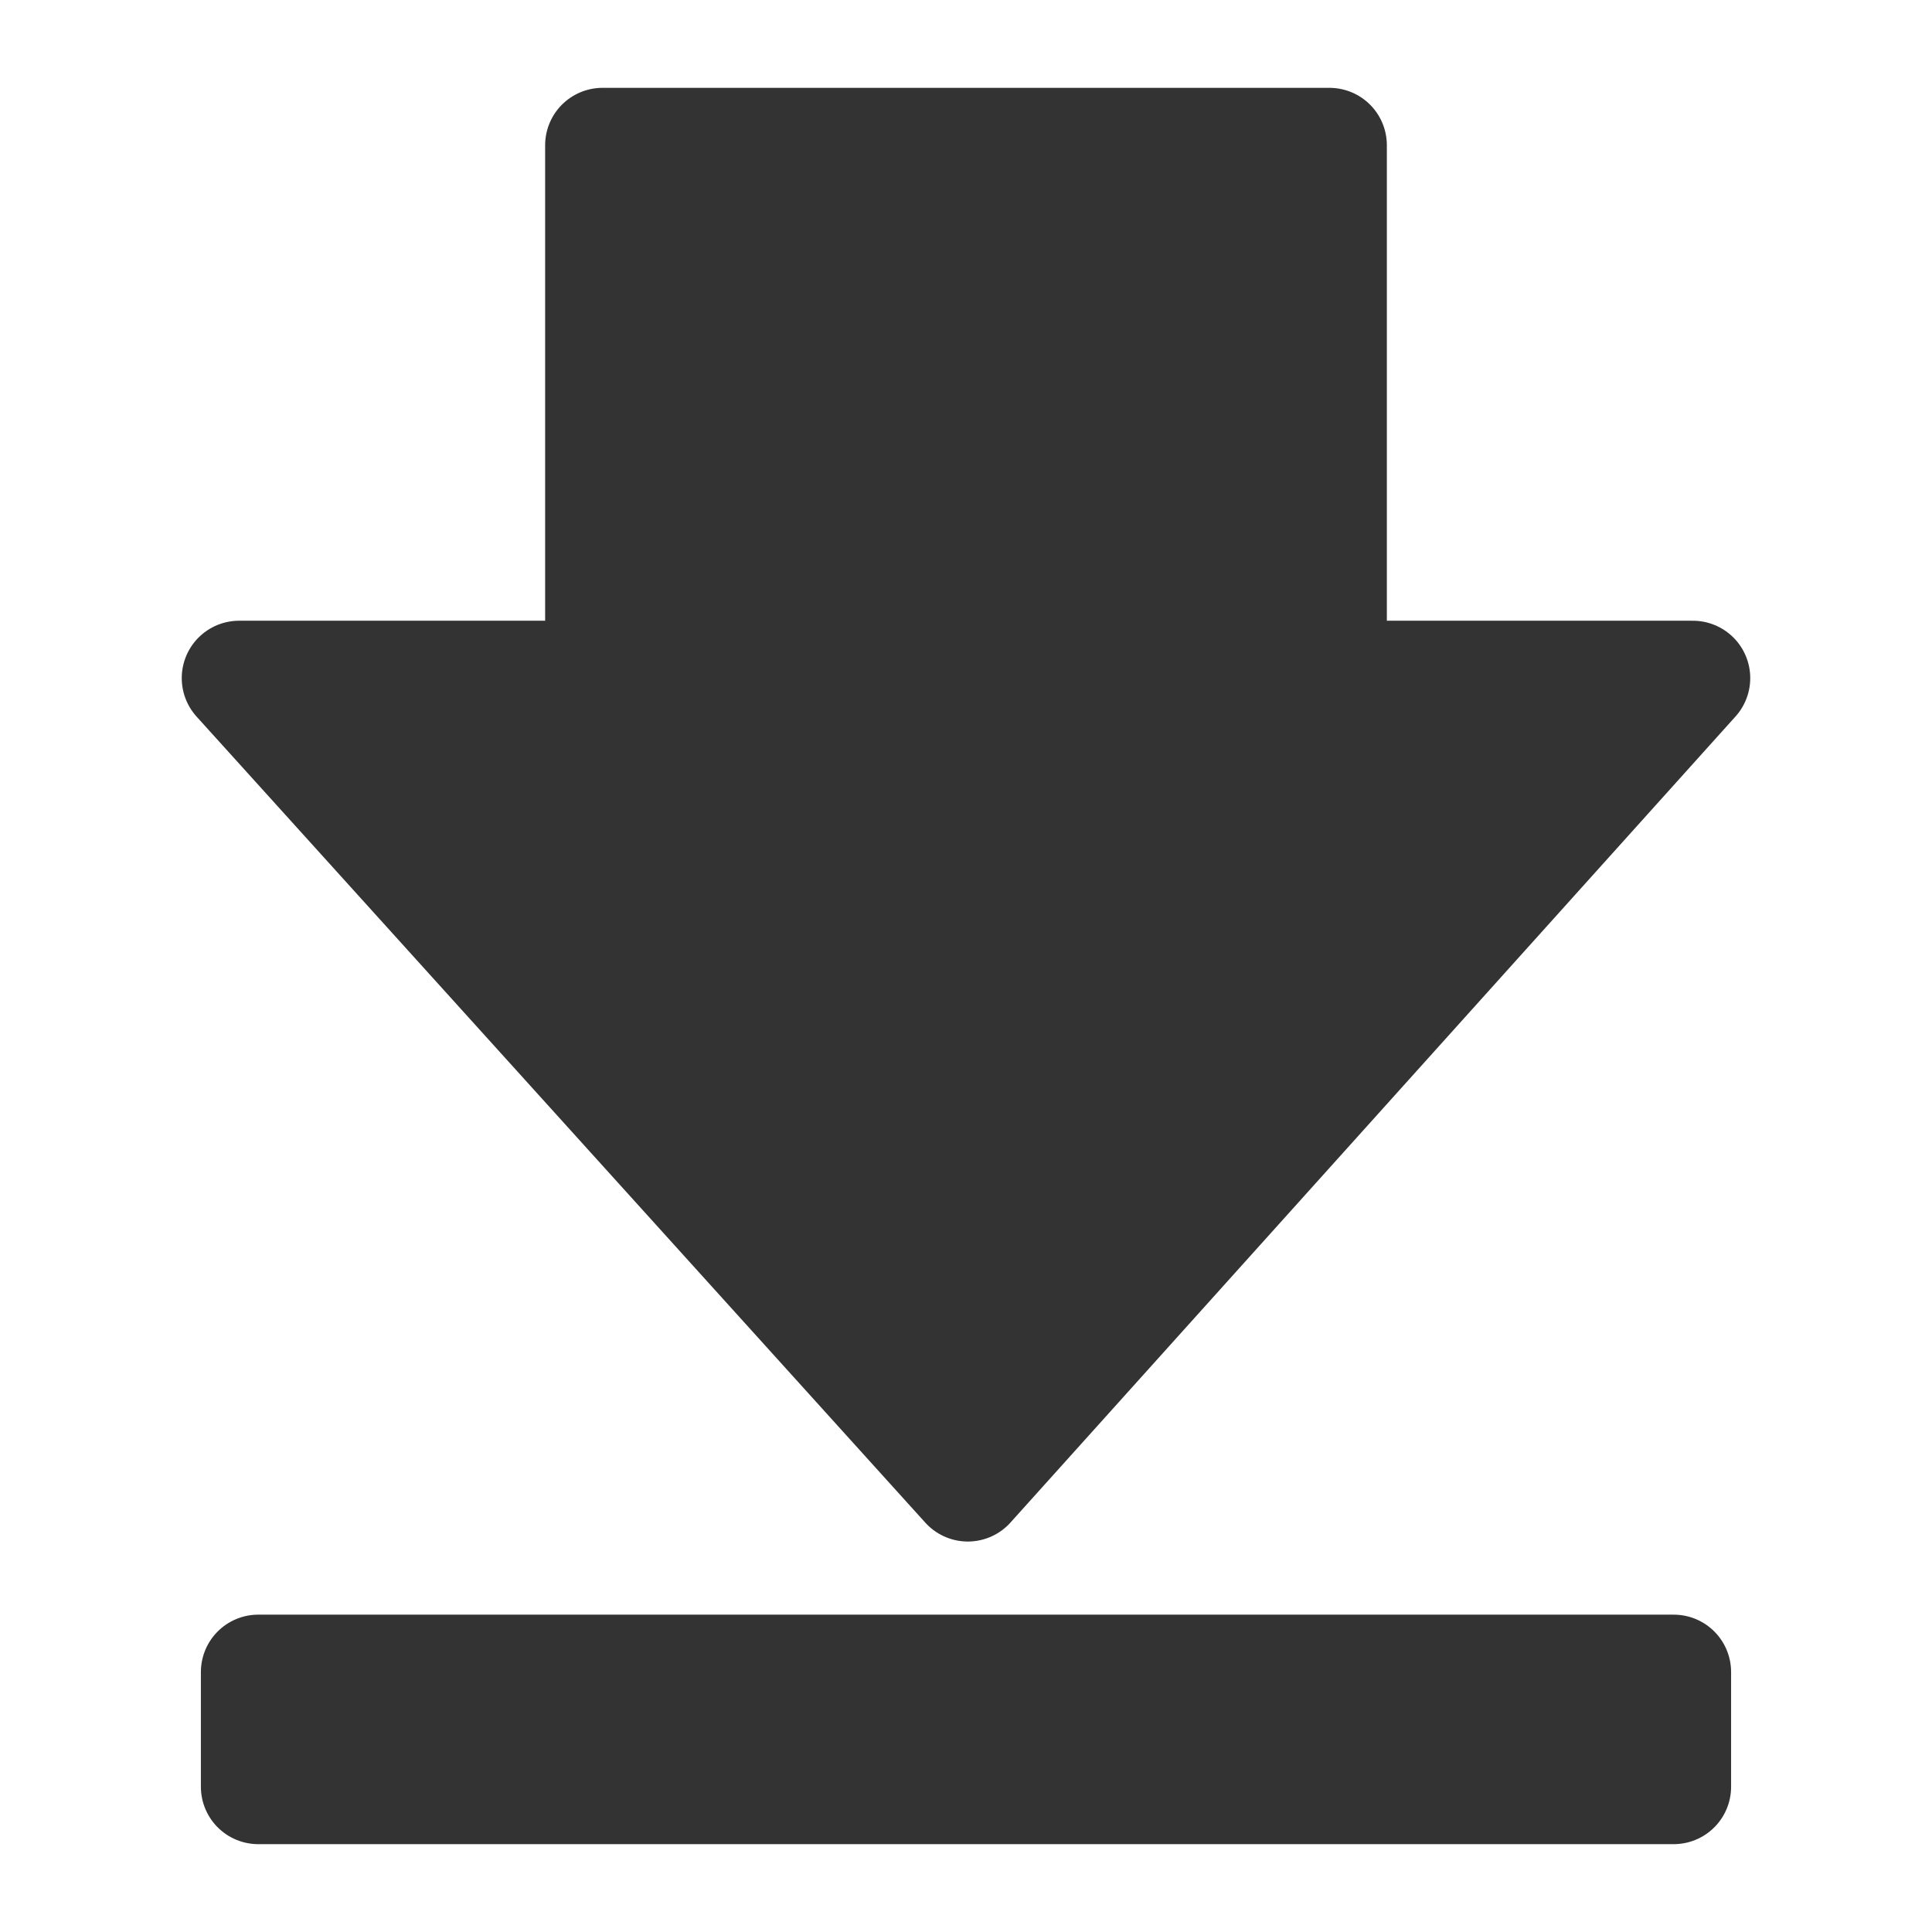
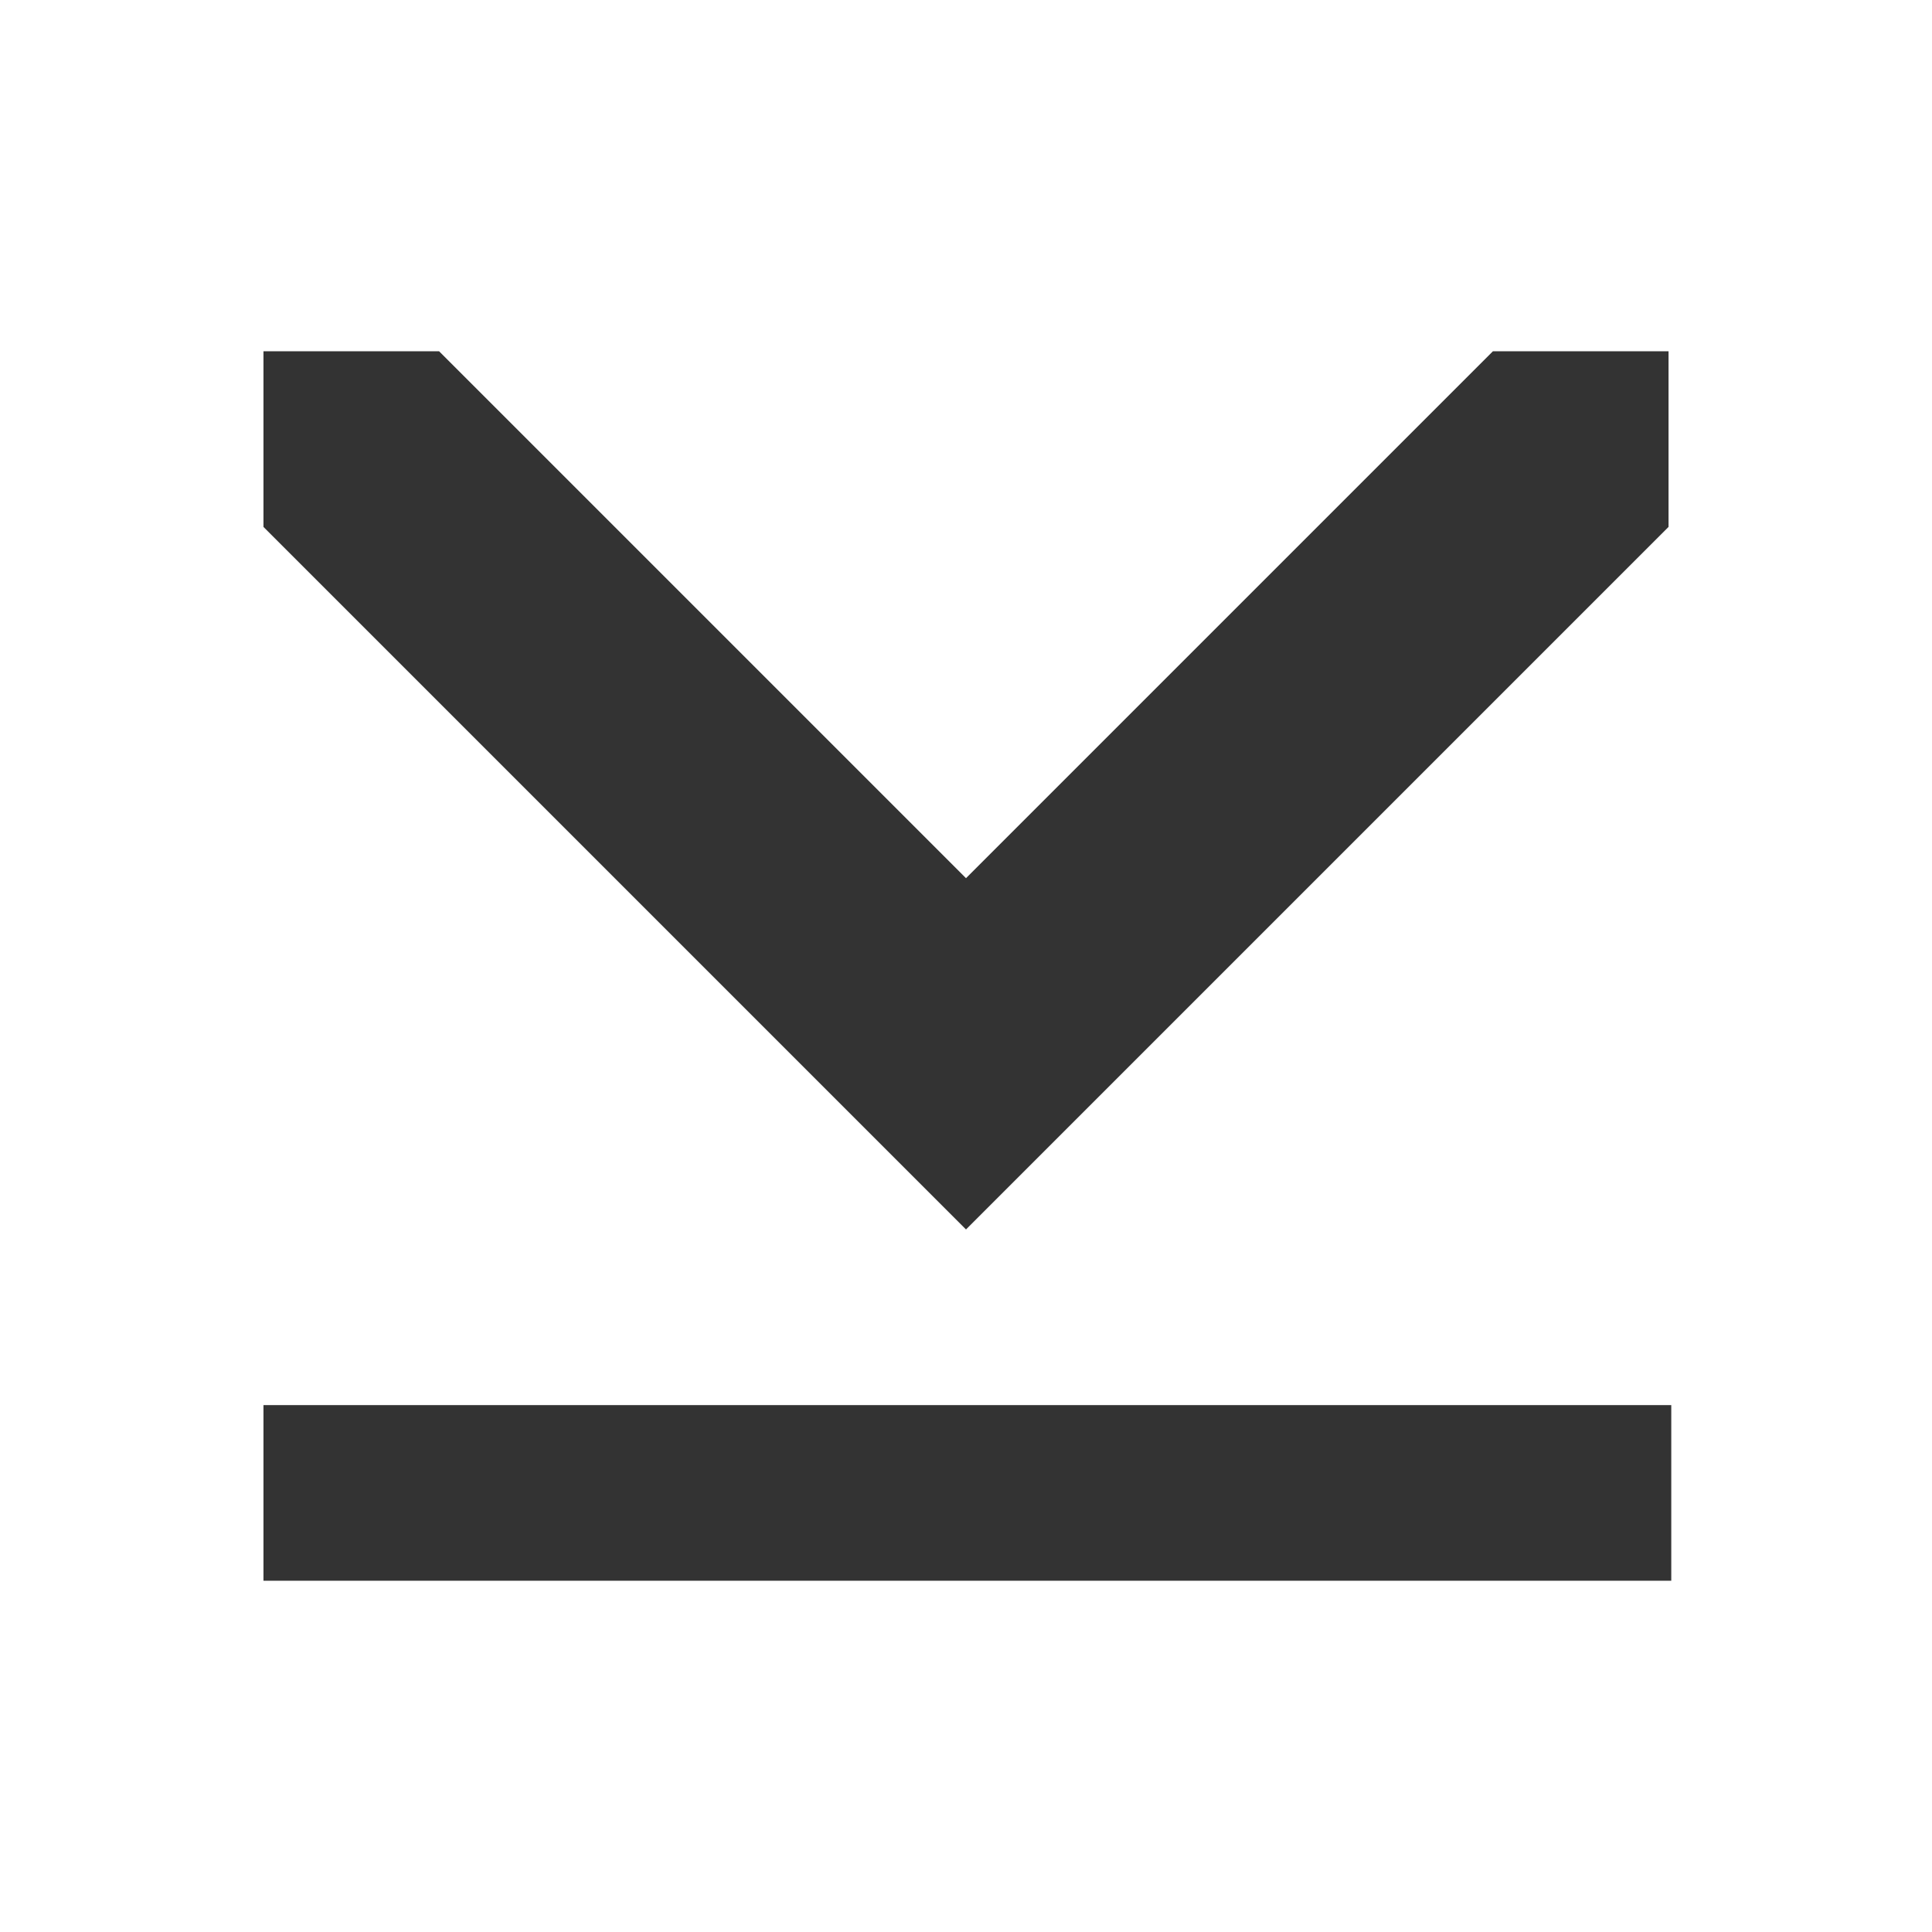
<svg xmlns="http://www.w3.org/2000/svg" id="svg3710" height="22" width="22" version="1.1">
  <defs id="defs3712">
    <linearGradient id="linearGradient2888" y2="41.87" gradientUnits="userSpaceOnUse" x2="28.622" gradientTransform="matrix(-1.3107,0,0,1.2884,56.854,-9.8895)" y1="10.042" x1="28.622">
      <stop id="stop4224" style="stop-color:#fff" offset="0" />
      <stop id="stop4226" style="stop-color:#fff;stop-opacity:0" offset="1" />
    </linearGradient>
    <linearGradient id="linearGradient2891" y2="44.051" gradientUnits="userSpaceOnUse" x2="22.182" gradientTransform="matrix(1.1301,0,0,1.1161,-1.5374,-3.1095)" y1="14.5" x1="22.182">
      <stop id="stop3618" style="stop-color:#f0c178" offset="0" />
      <stop id="stop3270" style="stop-color:#e18941" offset=".5" />
      <stop id="stop3620" style="stop-color:#ec4f18" offset="1" />
    </linearGradient>
    <linearGradient id="linearGradient3674" y2="1.047" gradientUnits="userSpaceOnUse" x2="16.632" gradientTransform="matrix(-1,0,0,1,48,0)" y1="46.054" x1="16.632">
      <stop id="stop3624" style="stop-color:#bb2b12" offset="0" />
      <stop id="stop3626" style="stop-color:#cd7233" offset="1" />
    </linearGradient>
    <radialGradient id="radialGradient3708" gradientUnits="userSpaceOnUse" cy="19.031" cx="11.25" gradientTransform="matrix(-2.9695,0,0,0.81662,57.436,25.375)" r="8.062">
      <stop id="stop2487" style="stop-color:#0d0d0d" offset="0" />
      <stop id="stop2489" style="stop-color:#0d0d0d;stop-opacity:0" offset="1" />
    </radialGradient>
    <linearGradient id="linearGradient2891-5" y2="44.051" gradientUnits="userSpaceOnUse" x2="22.182" gradientTransform="matrix(1.1301,0,0,1.1161,-1.5374,-3.1095)" y1="14.5" x1="22.182">
      <stop id="stop3618-2" style="stop-color:#f0c178" offset="0" />
      <stop id="stop3270-7" style="stop-color:#e18941" offset=".5" />
      <stop id="stop3620-5" style="stop-color:#ec4f18" offset="1" />
    </linearGradient>
    <linearGradient id="linearGradient3674-5" y2="1.047" gradientUnits="userSpaceOnUse" x2="16.632" gradientTransform="matrix(-1,0,0,1,48,0)" y1="46.054" x1="16.632">
      <stop id="stop3624-2" style="stop-color:#bb2b12" offset="0" />
      <stop id="stop3626-3" style="stop-color:#cd7233" offset="1" />
    </linearGradient>
  </defs>
-   <g id="g3004" transform="matrix(0.6666667,0,0,0.6666667,-0.2637459,0.3929774)">
-     <path d="M 4.48,10.993 16.927,24.761 29.311,10.993 l -6.207,0 0,-9.102 -12.417,0 0,9.102 -6.207,0 z" style="opacity:0.8;fill:#000000;fill-opacity:1;stroke:#000000;stroke-width:1.96;stroke-linecap:round;stroke-linejoin:round;stroke-miterlimit:4;stroke-opacity:1;stroke-dasharray:none" id="path2624-5" />
-     <rect transform="scale(1,-1)" y="-29.93" x="4.807" height="1.96" width="24.177" id="rect3939" style="opacity:0.8;fill:#000000;fill-opacity:1;stroke:#000000;stroke-width:1.96;stroke-linecap:round;stroke-linejoin:round;stroke-miterlimit:4;stroke-opacity:1;stroke-dasharray:none" />
-   </g>
+   <path style="opacity:0.8;fill:#000000;fill-opacity:1;stroke:none" d="m 3,4 0,2 8,8 8,-8 0,-2 -2,0 -6,6 L 5,4 3,4 z m 0,12 0,2 16.031,0 0,-2 L 3,16 z" id="path3003" />
</svg>
